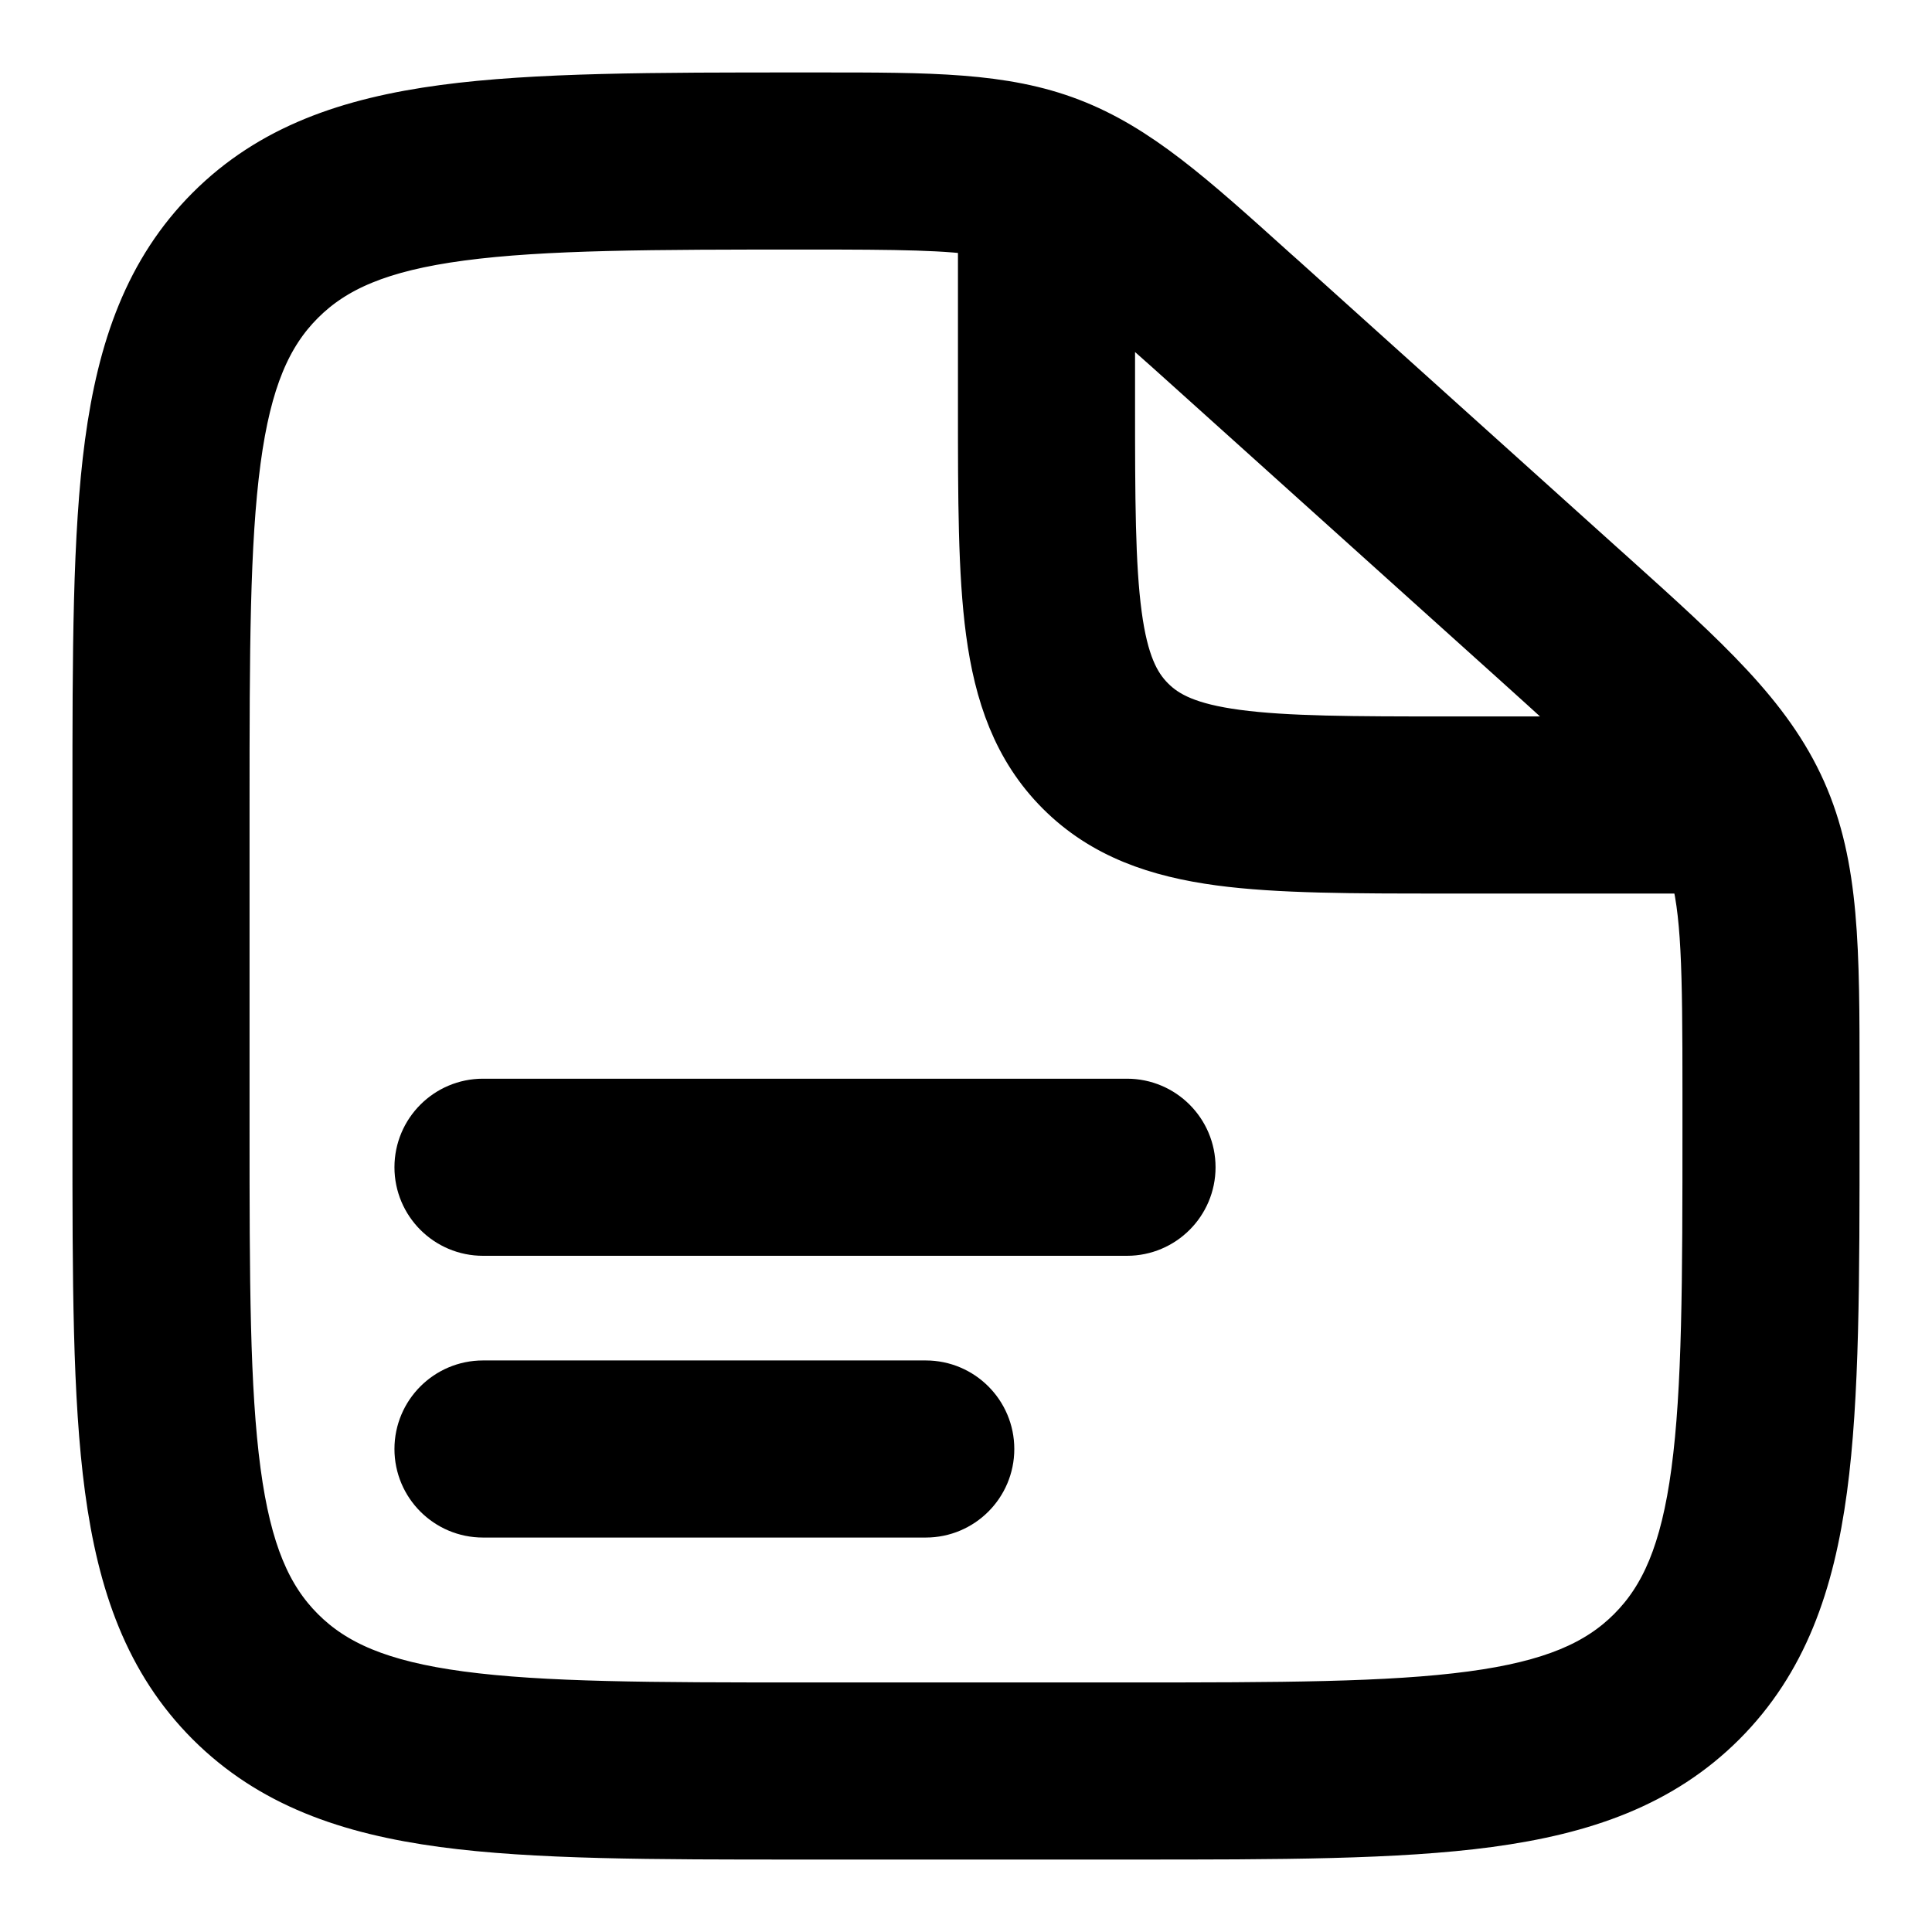
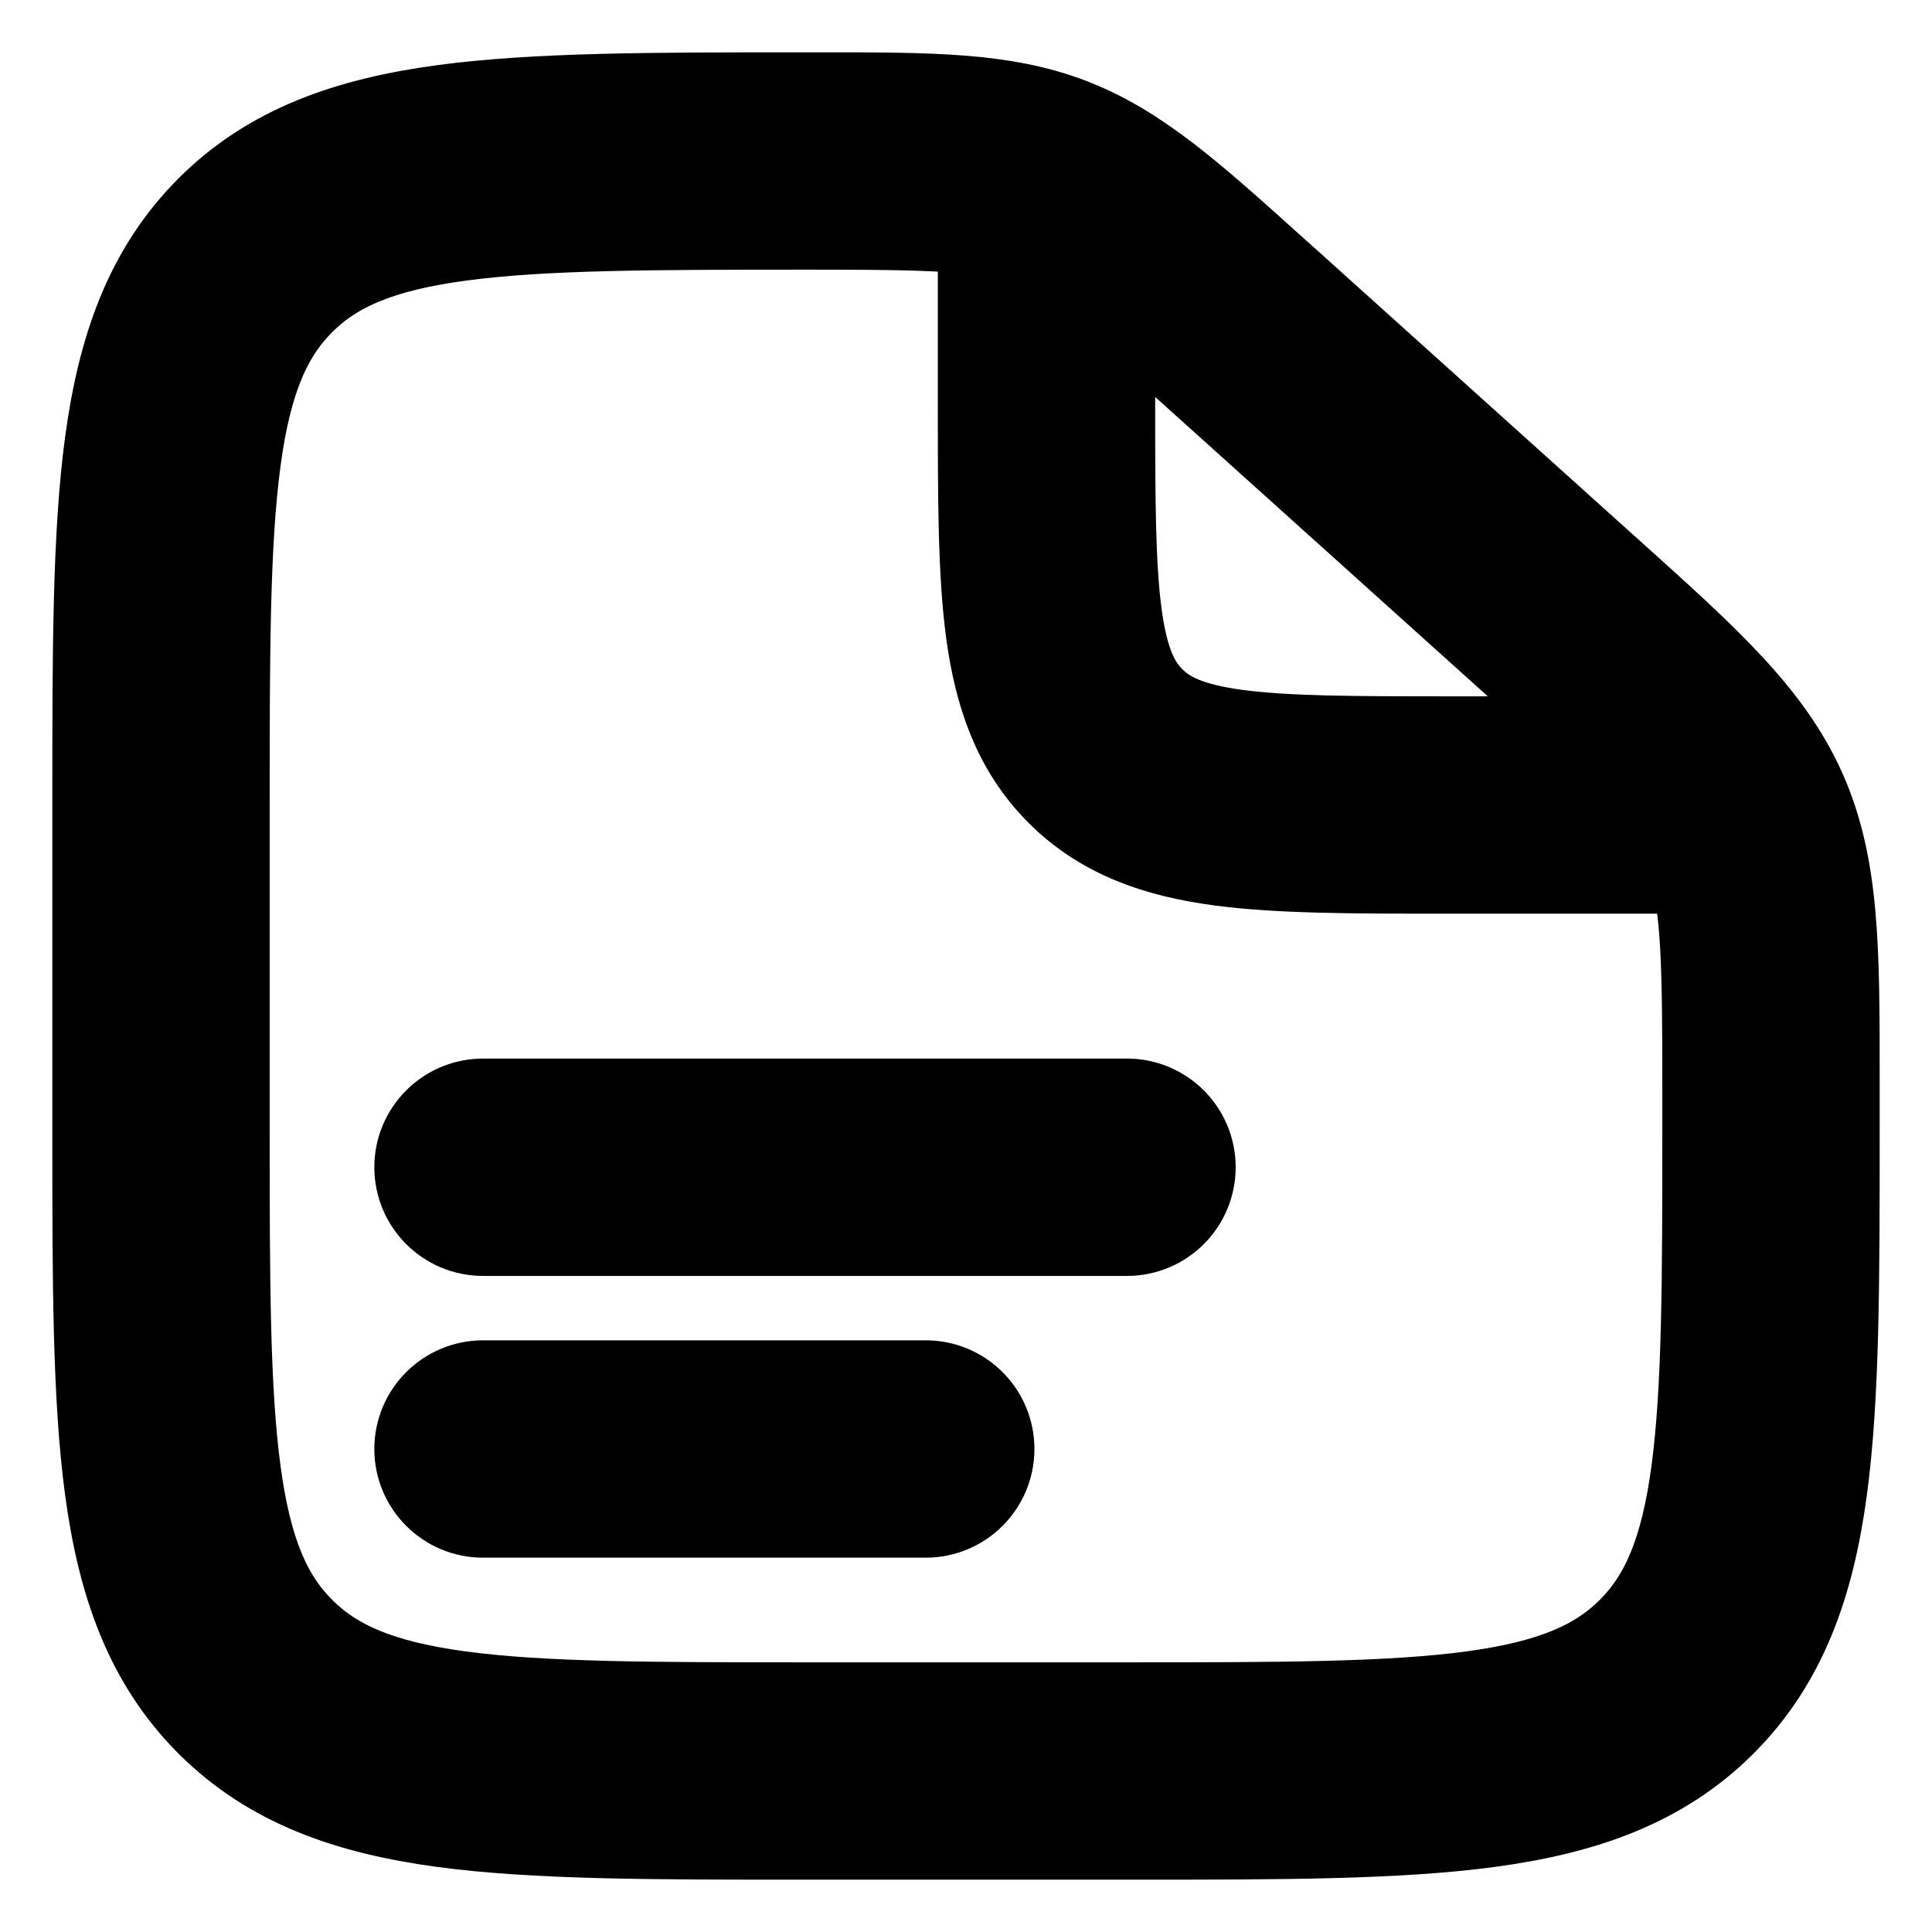
<svg xmlns="http://www.w3.org/2000/svg" width="24" height="24" viewBox="0 0 24 24" fill="none">
-   <g stroke="#000000" stroke-width="0.7" stroke-linejoin="round" stroke-linecap="round">
+   <g stroke="#000000" stroke-width="1.2" stroke-linejoin="round" stroke-linecap="round">
    <path fill-rule="evenodd" clip-rule="evenodd" d="M5.25 14.5C5.25 14.086 5.586 13.75 6 13.75H14C14.414 13.75 14.75 14.086 14.75 14.5C14.75 14.914 14.414 15.25 14 15.25H6C5.586 15.25 5.25 14.914 5.25 14.5Z" fill="#000000" />
    <path fill-rule="evenodd" clip-rule="evenodd" d="M5.25 18C5.25 17.586 5.586 17.25 6 17.25H11.5C11.914 17.25 12.25 17.586 12.25 18C12.25 18.414 11.914 18.75 11.5 18.75H6C5.586 18.75 5.25 18.414 5.25 18Z" fill="#000000" />
    <path fill-rule="evenodd" clip-rule="evenodd" d="M12.25 2.834C11.79 2.756 11.162 2.75 10.03 2.75C8.113 2.75 6.751 2.752 5.718 2.89C4.706 3.025 4.125 3.279 3.702 3.702C3.279 4.125 3.025 4.705 2.89 5.711C2.752 6.739 2.75 8.093 2.75 10V14C2.75 15.907 2.752 17.262 2.89 18.289C3.025 19.295 3.279 19.875 3.702 20.298C4.125 20.721 4.705 20.975 5.711 21.11C6.739 21.248 8.093 21.25 10 21.25H14C15.907 21.25 17.262 21.248 18.289 21.11C19.295 20.975 19.875 20.721 20.298 20.298C20.721 19.875 20.975 19.295 21.11 18.289C21.248 17.262 21.25 15.907 21.25 14V13.563C21.25 12.027 21.239 11.299 21.076 10.75H17.946C16.814 10.75 15.888 10.75 15.157 10.652C14.393 10.549 13.731 10.327 13.202 9.798C12.673 9.269 12.451 8.607 12.348 7.843C12.25 7.112 12.25 6.187 12.25 5.054V2.834ZM13.75 3.61V5C13.75 6.2 13.752 7.024 13.835 7.643C13.915 8.241 14.059 8.534 14.263 8.737C14.466 8.941 14.759 9.085 15.357 9.165C15.976 9.248 16.8 9.25 18 9.25H20.02C19.723 8.963 19.343 8.618 18.85 8.174L14.891 4.611C14.406 4.174 14.045 3.852 13.75 3.61ZM10.175 1.25C11.56 1.25 12.455 1.249 13.278 1.565C14.101 1.881 14.763 2.477 15.787 3.4C15.823 3.431 15.858 3.464 15.895 3.496L19.853 7.059C19.896 7.097 19.937 7.135 19.978 7.171C21.162 8.236 21.927 8.925 22.339 9.849C22.751 10.773 22.75 11.803 22.75 13.395C22.75 13.45 22.75 13.506 22.75 13.563V14.056C22.75 15.894 22.75 17.35 22.597 18.489C22.439 19.662 22.107 20.61 21.359 21.359C20.61 22.107 19.661 22.439 18.489 22.597C17.35 22.75 15.894 22.75 14.056 22.75H9.944C8.106 22.75 6.65 22.75 5.511 22.597C4.339 22.439 3.39 22.107 2.641 21.359C1.893 20.61 1.561 19.662 1.403 18.489C1.25 17.35 1.25 15.894 1.25 14.056V9.944C1.25 8.106 1.25 6.65 1.403 5.511C1.561 4.339 1.893 3.39 2.641 2.641C3.39 1.892 4.342 1.561 5.519 1.403C6.663 1.25 8.126 1.25 9.974 1.25L10.03 1.25C10.079 1.25 10.127 1.25 10.175 1.25Z" fill="#000000" />
  </g>
</svg>
